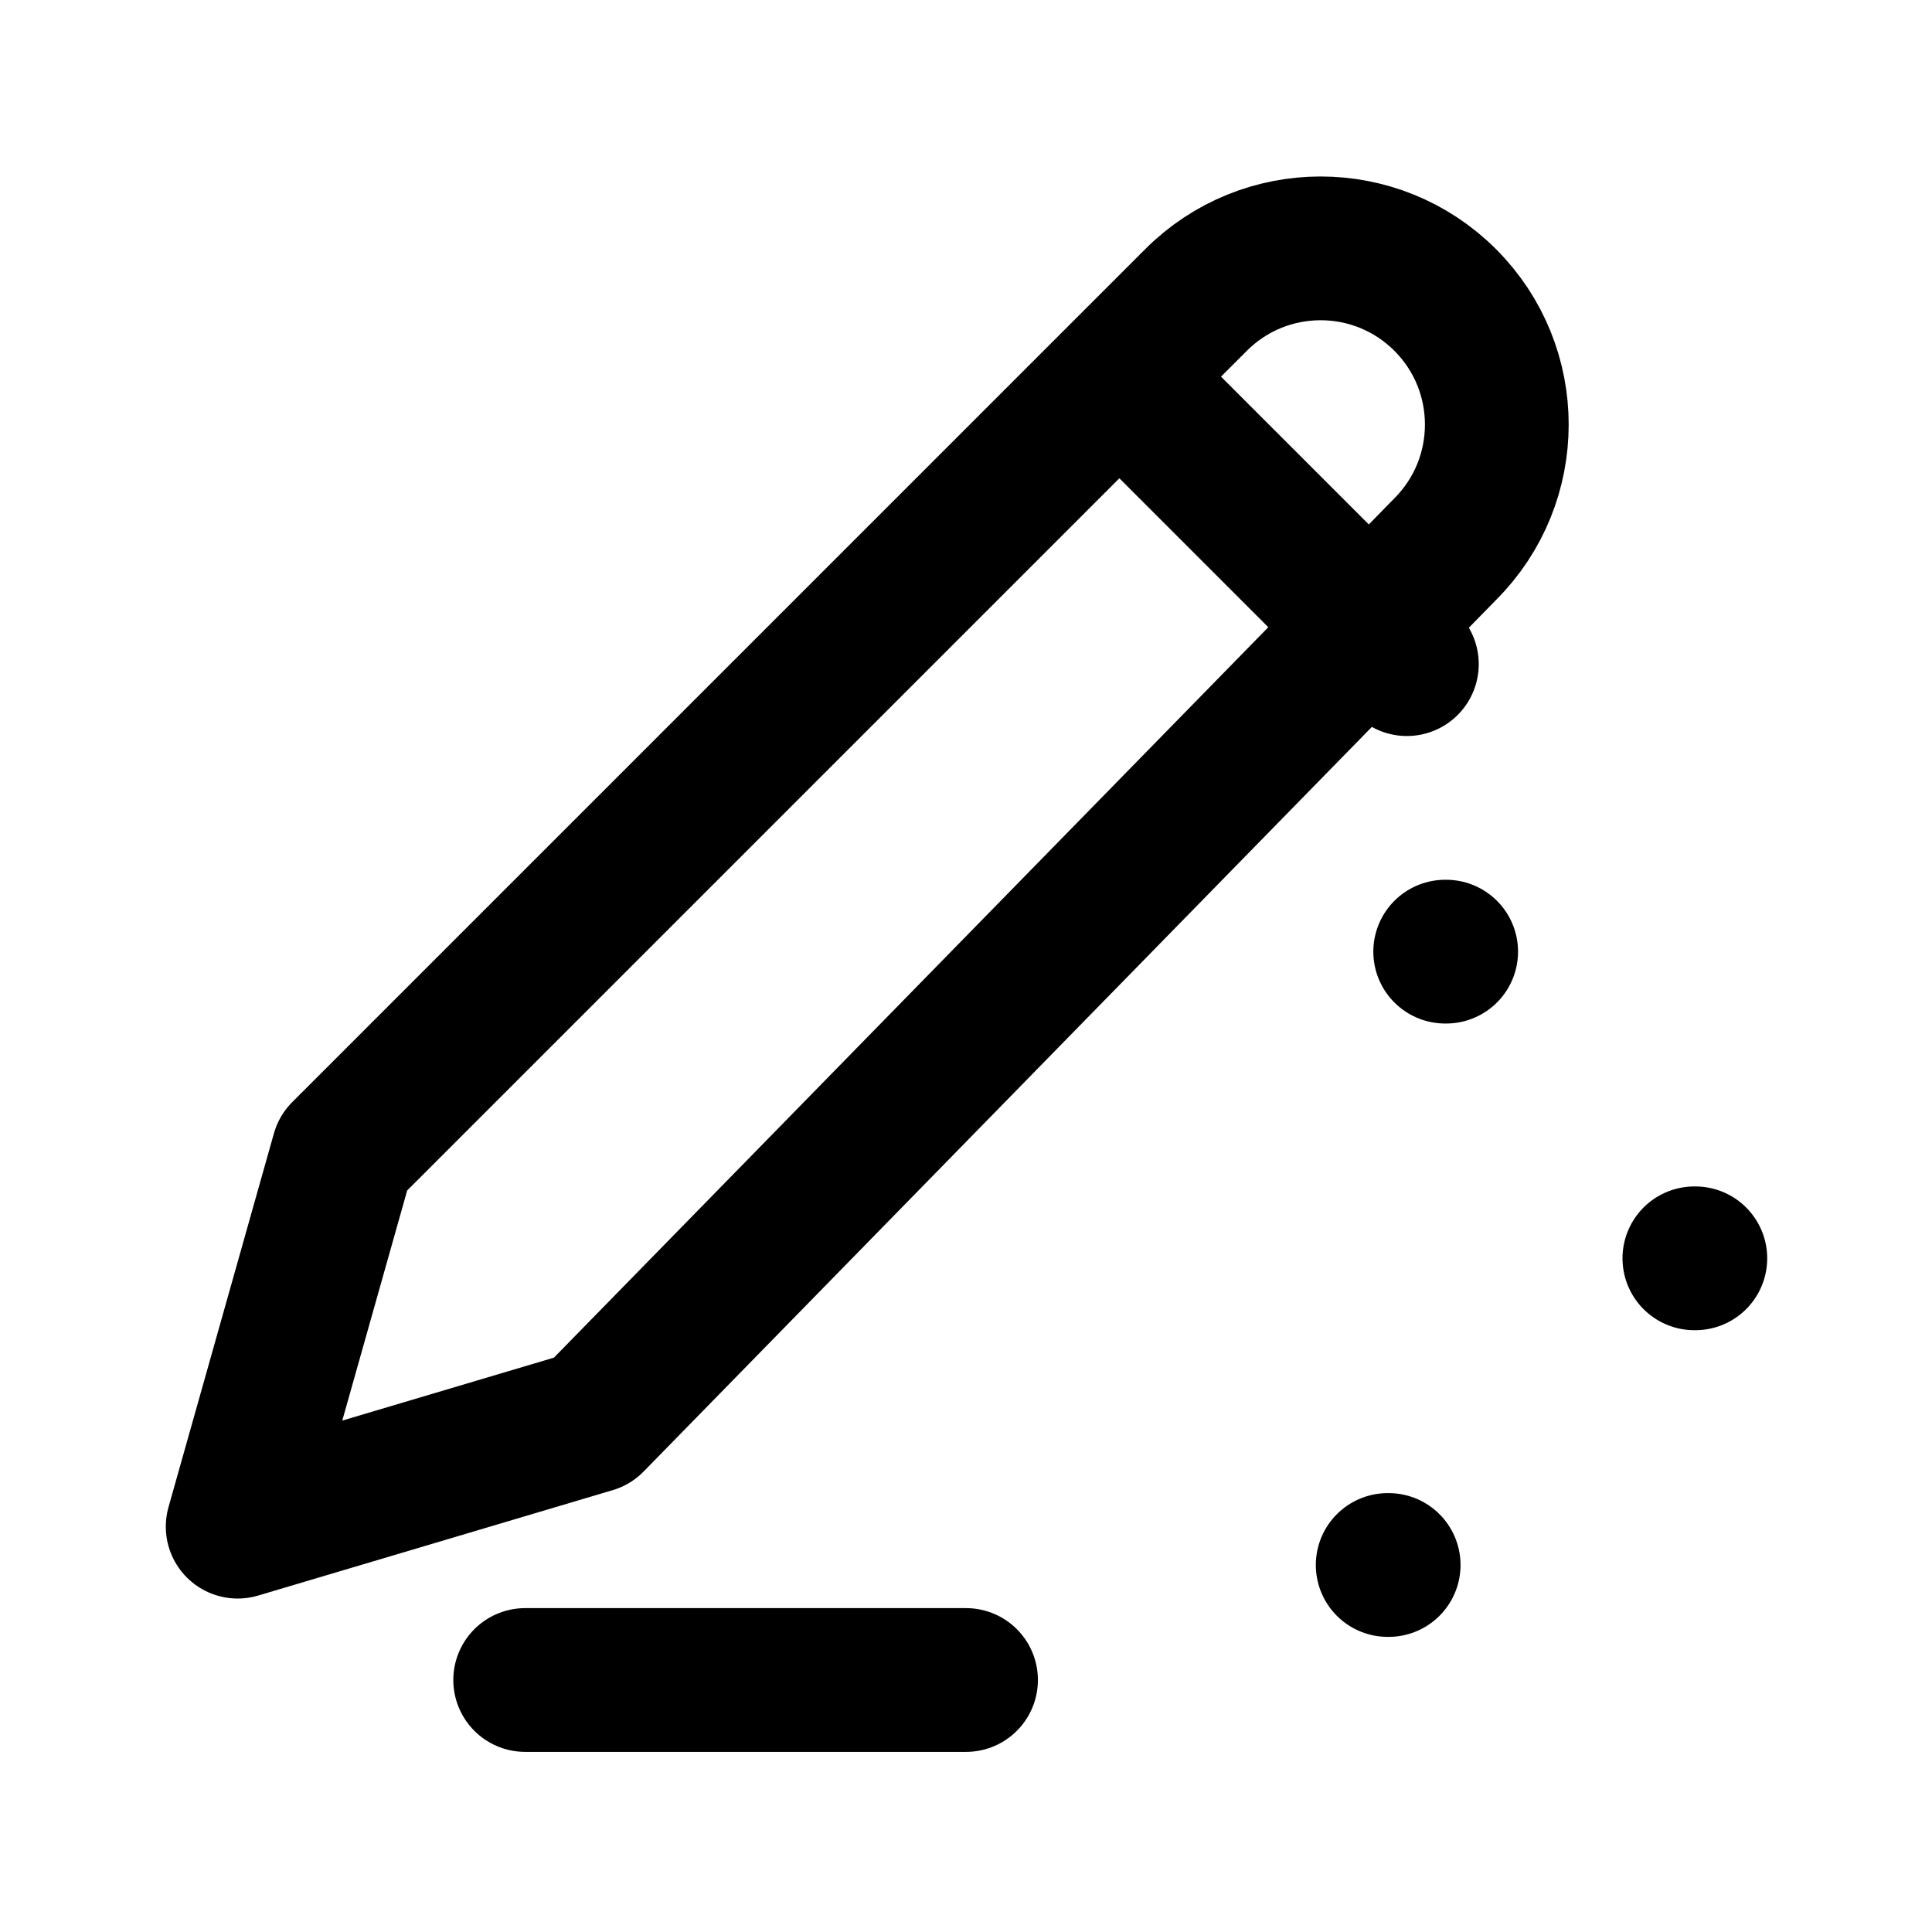
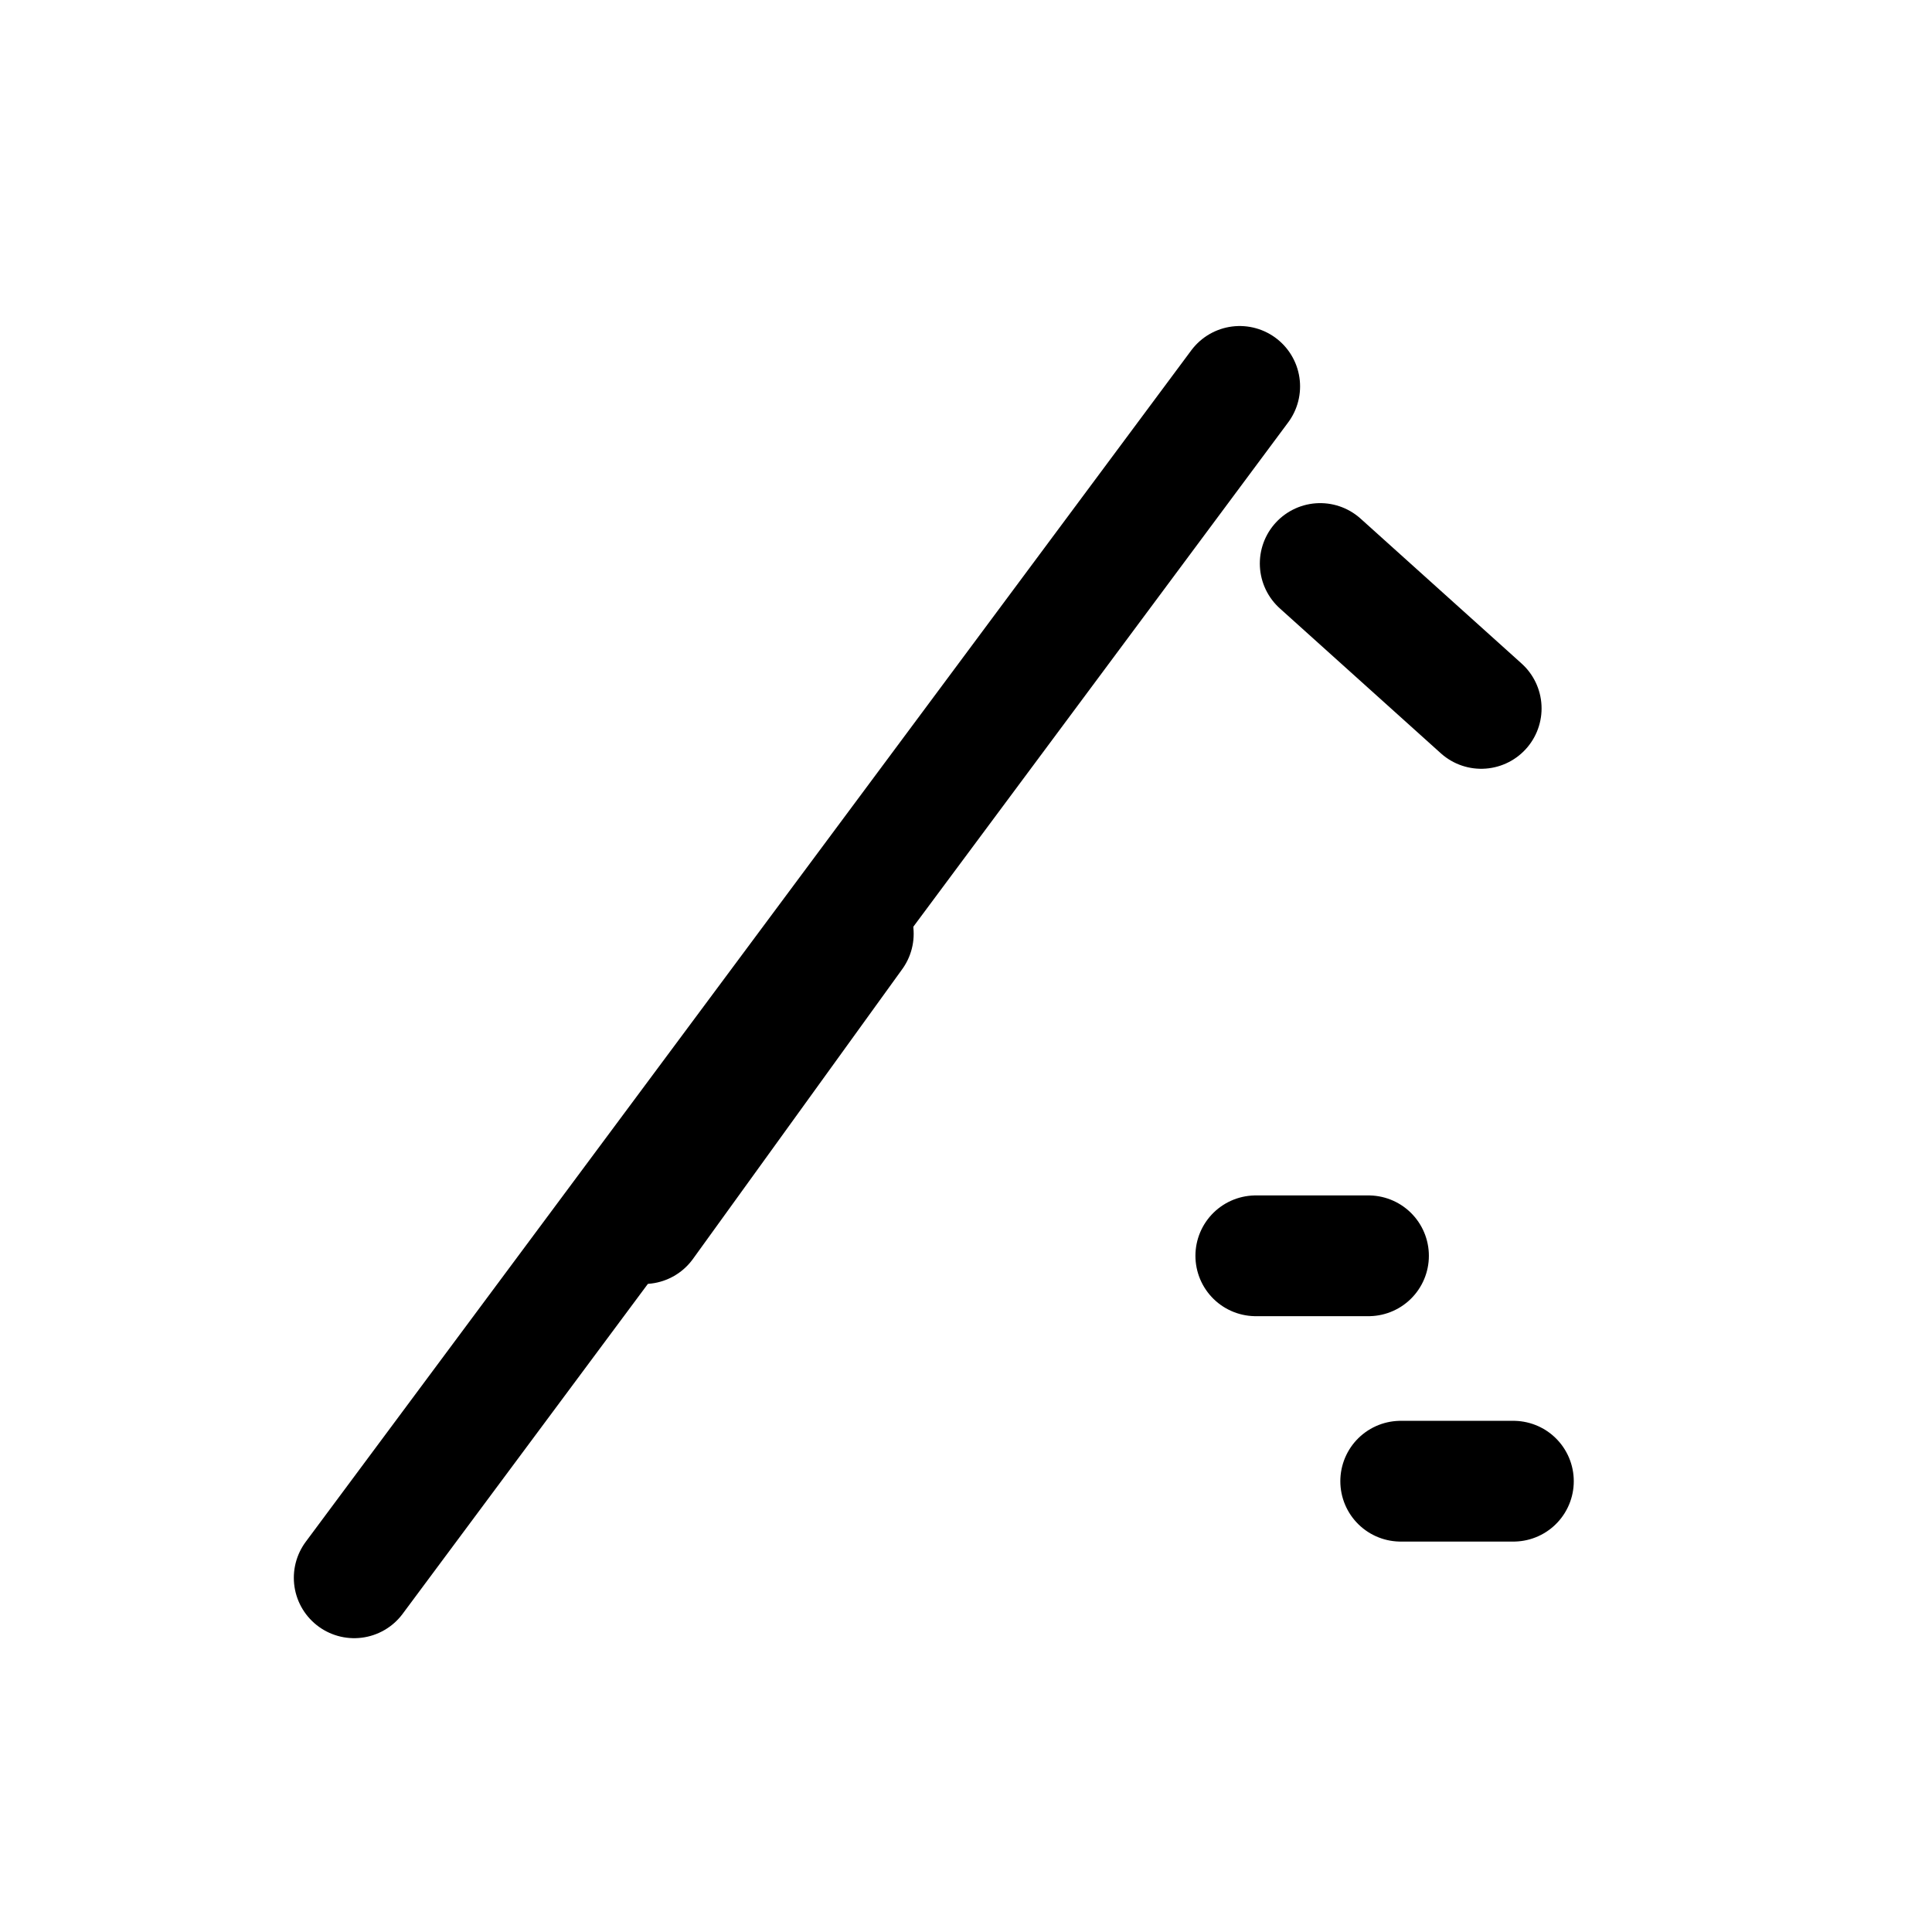
<svg xmlns="http://www.w3.org/2000/svg" viewBox="0 0 24 24" fill="none" stroke="currentColor" stroke-width="1.5" stroke-linecap="round" stroke-linejoin="round" aria-hidden="true">
-   <path d="M4.4 19.4l1.1-3.9L14.4 6.6a1.8 1.8 0 0 1 2.6 2.6L8.1 18.3zM13.6 7.4l3 3M7.4 21h4.6M17 13.4h.01M19.6 16.6h.01M16.4 19.8h.01" transform="translate(-2.2857 -4.131) scale(1.1905)" />
+   <path d="M4.4 19.6 15.4 4.8" />
+   <path d="M8 15.2 10.6 11.6" />
+   <path d="M16.4 7 18.4 8.8" />
+   <path d="M15.6 15.6h1.4M17.4 18.4h1.4" />
</svg>
